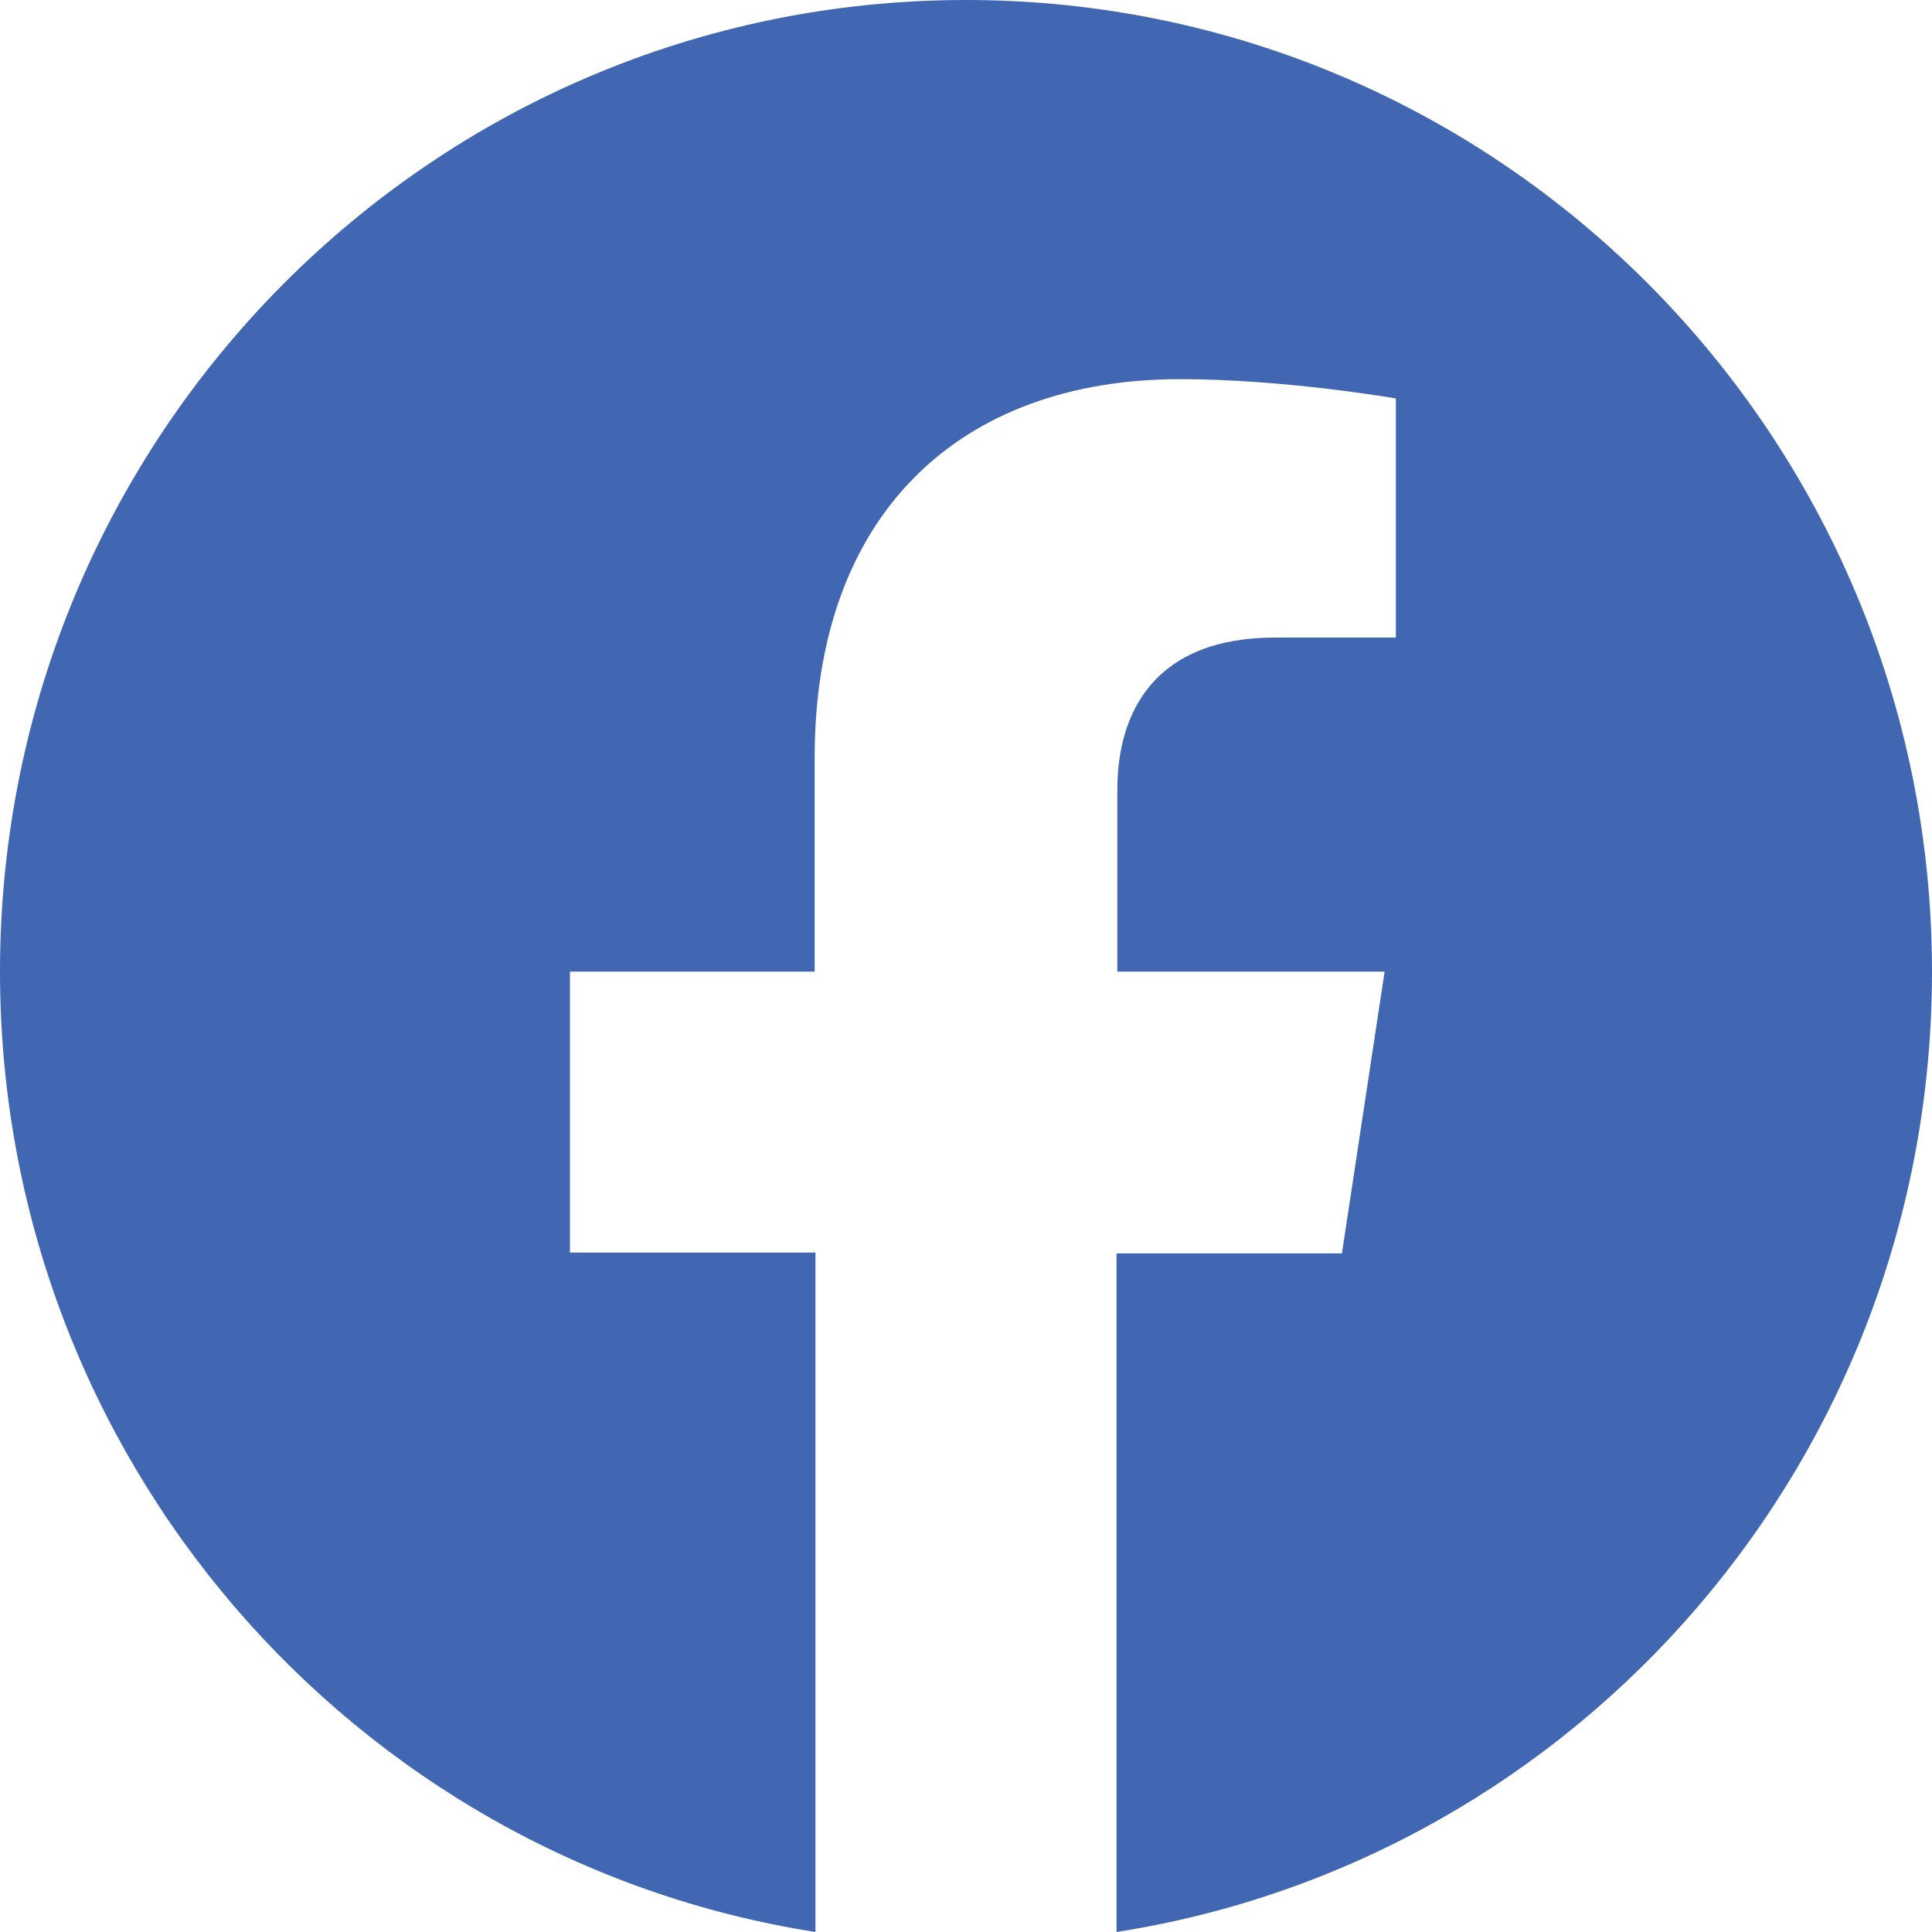
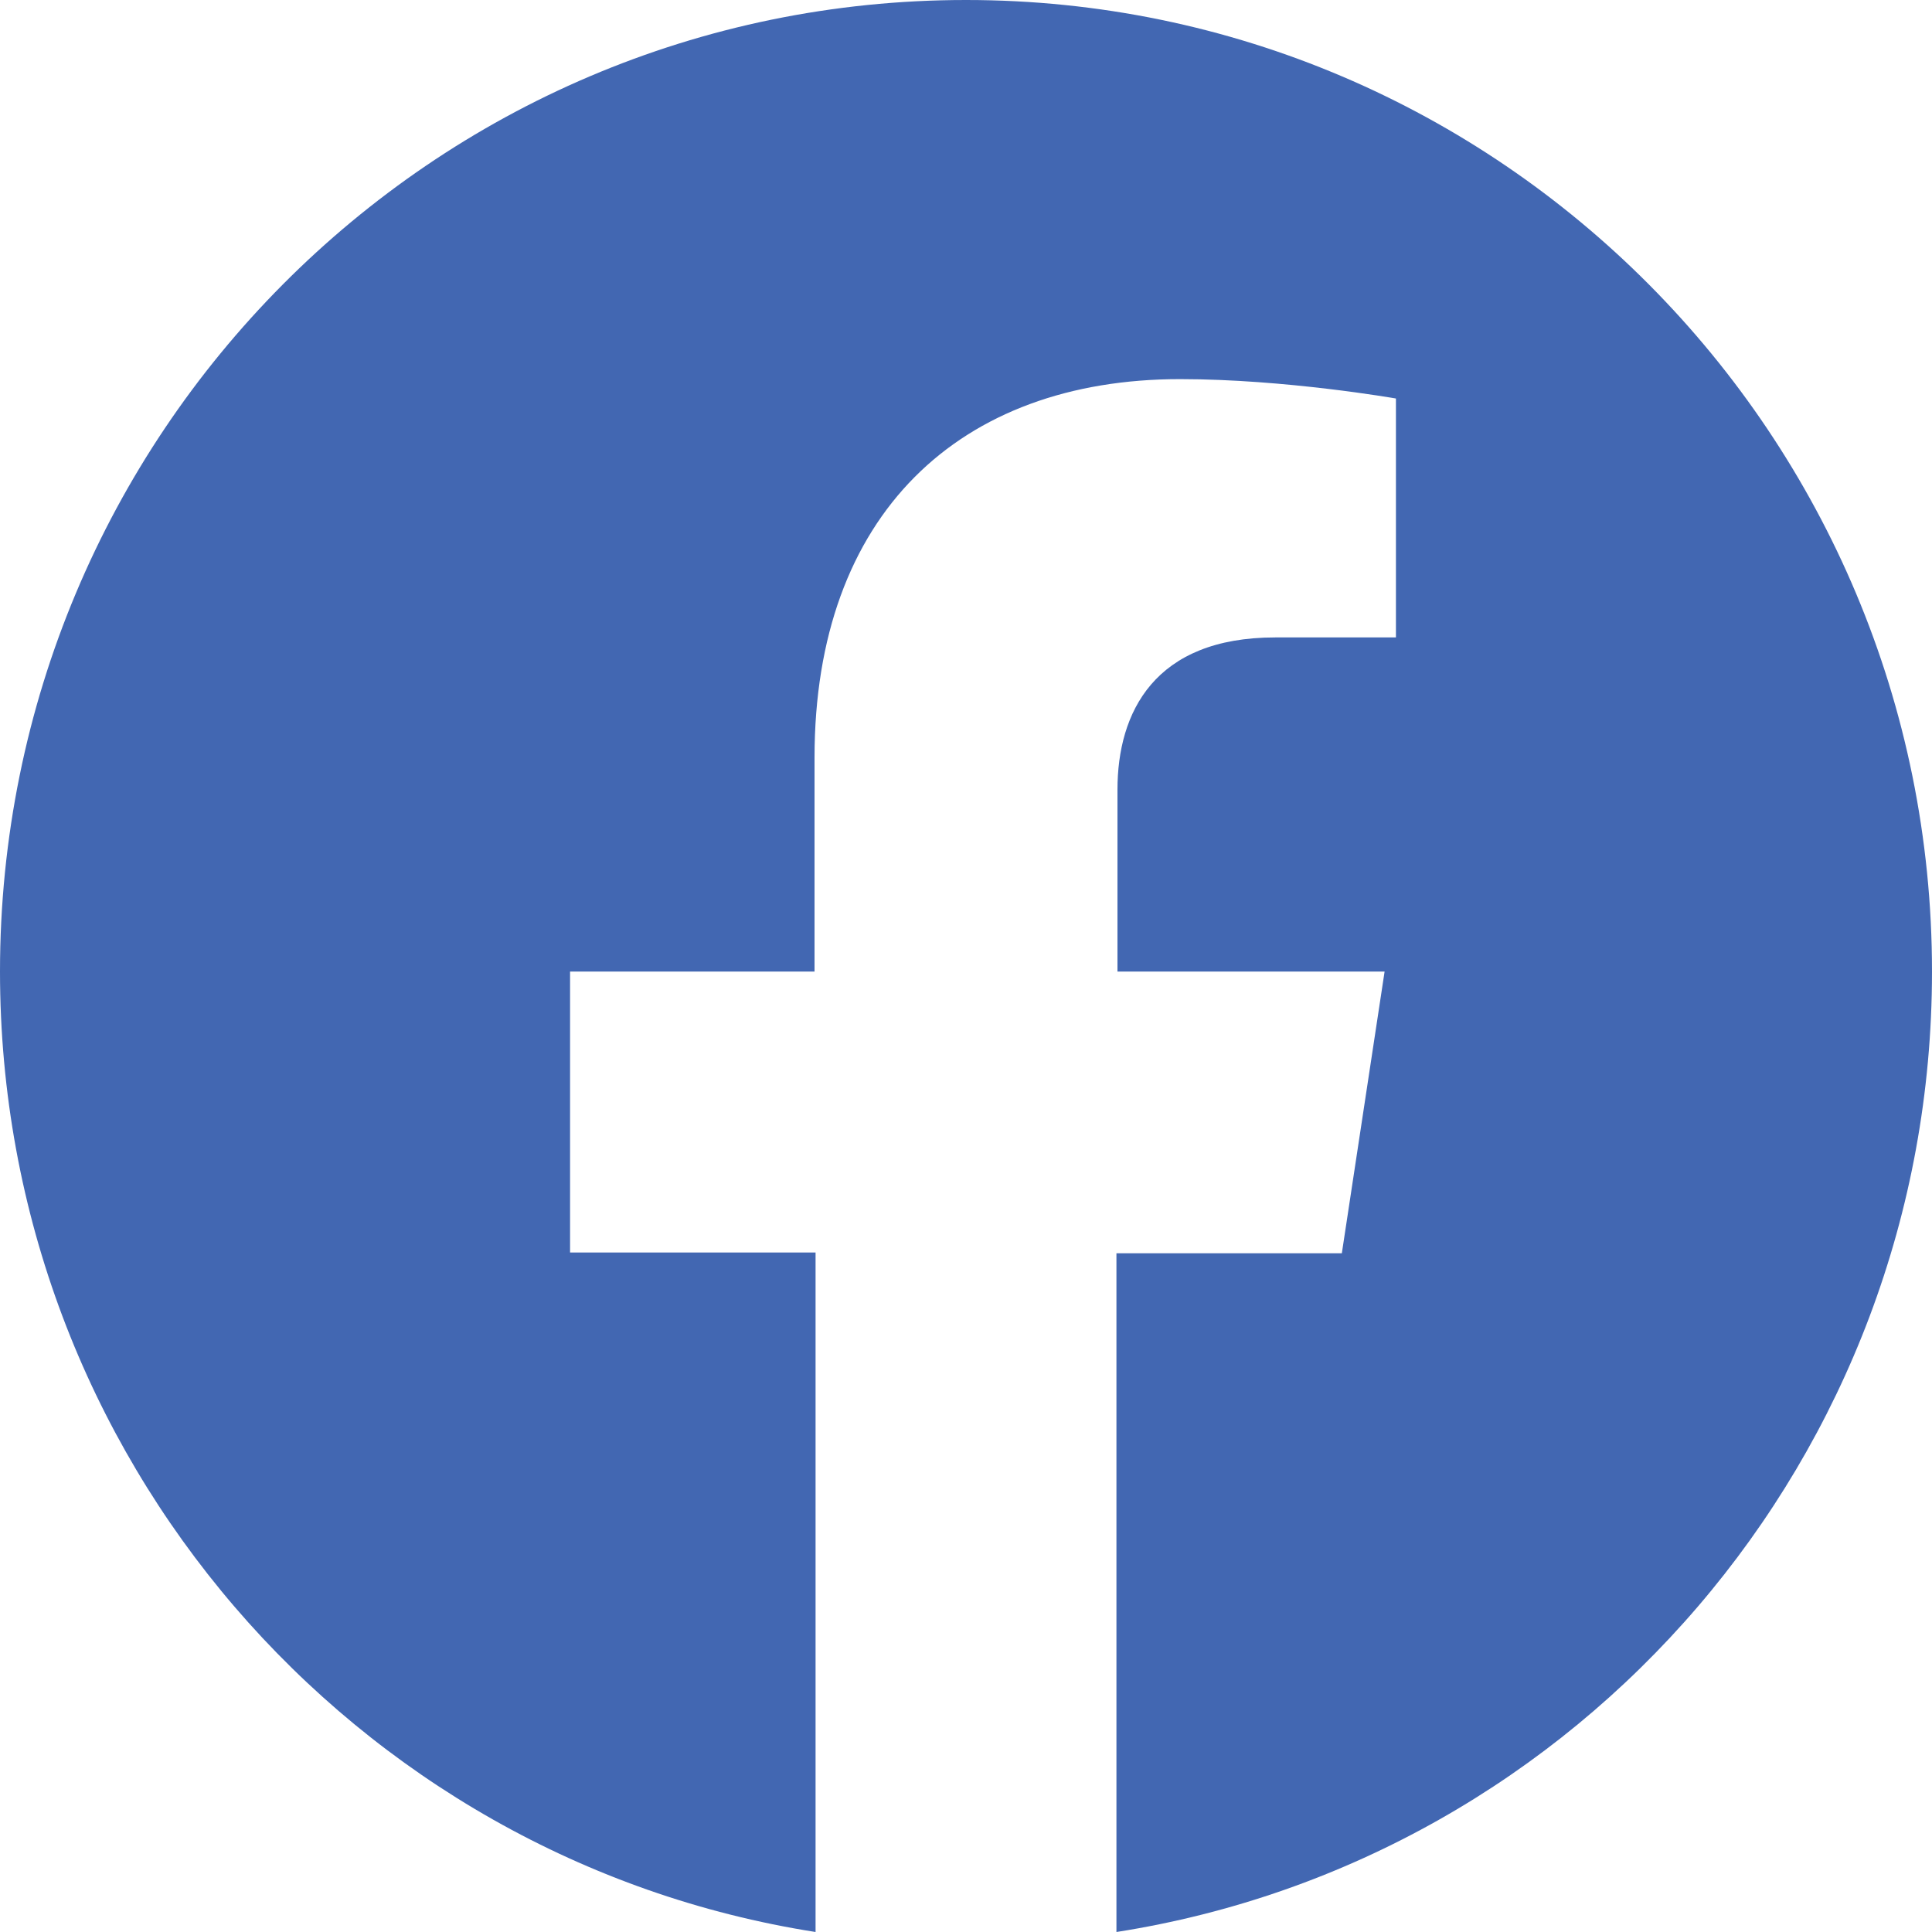
- <svg xmlns="http://www.w3.org/2000/svg" width="24" height="24" viewBox="0 0 24 24" fill="#4267B2">
-   <path d="M24 12.07C24 5.41 18.63 0 12 0S0 5.4 0 12.07C0 18.1 4.39 23.1 10.13 24v-8.44H7.08v-3.49h3.04V9.41c0-3.02 1.8-4.7 4.54-4.7 1.31 0 2.68.24 2.68.24v2.97h-1.5c-1.5 0-1.96.93-1.96 1.89v2.26h3.32l-.53 3.5h-2.8V24C19.62 23.1 24 18.1 24 12.07" />
+ <svg xmlns="http://www.w3.org/2000/svg" class="svg-icon facebook" width="30pt" height="30pt" viewBox="0 0 30 30" version="1.1">
+   <g>
+     <path class="path-update" style=" stroke:none;fill-rule:nonzero;fill:rgb(25.882%,40.392%,69.804%);fill-opacity:1;" d="M 30 15.086 C 30 6.762 23.289 0 15 0 C 6.711 0 0 6.75 0 15.086 C 0 22.625 5.488 28.875 12.664 30 L 12.664 19.449 L 8.852 19.449 L 8.852 15.086 L 12.648 15.086 L 12.648 11.762 C 12.648 7.988 14.898 5.887 18.324 5.887 C 19.961 5.887 21.676 6.188 21.676 6.188 L 21.676 9.898 L 19.801 9.898 C 17.926 9.898 17.352 11.062 17.352 12.262 L 17.352 15.086 L 21.5 15.086 L 20.836 19.461 L 17.336 19.461 L 17.336 30 C 24.523 28.875 30 22.625 30 15.086 " />
+   </g>
</svg>
